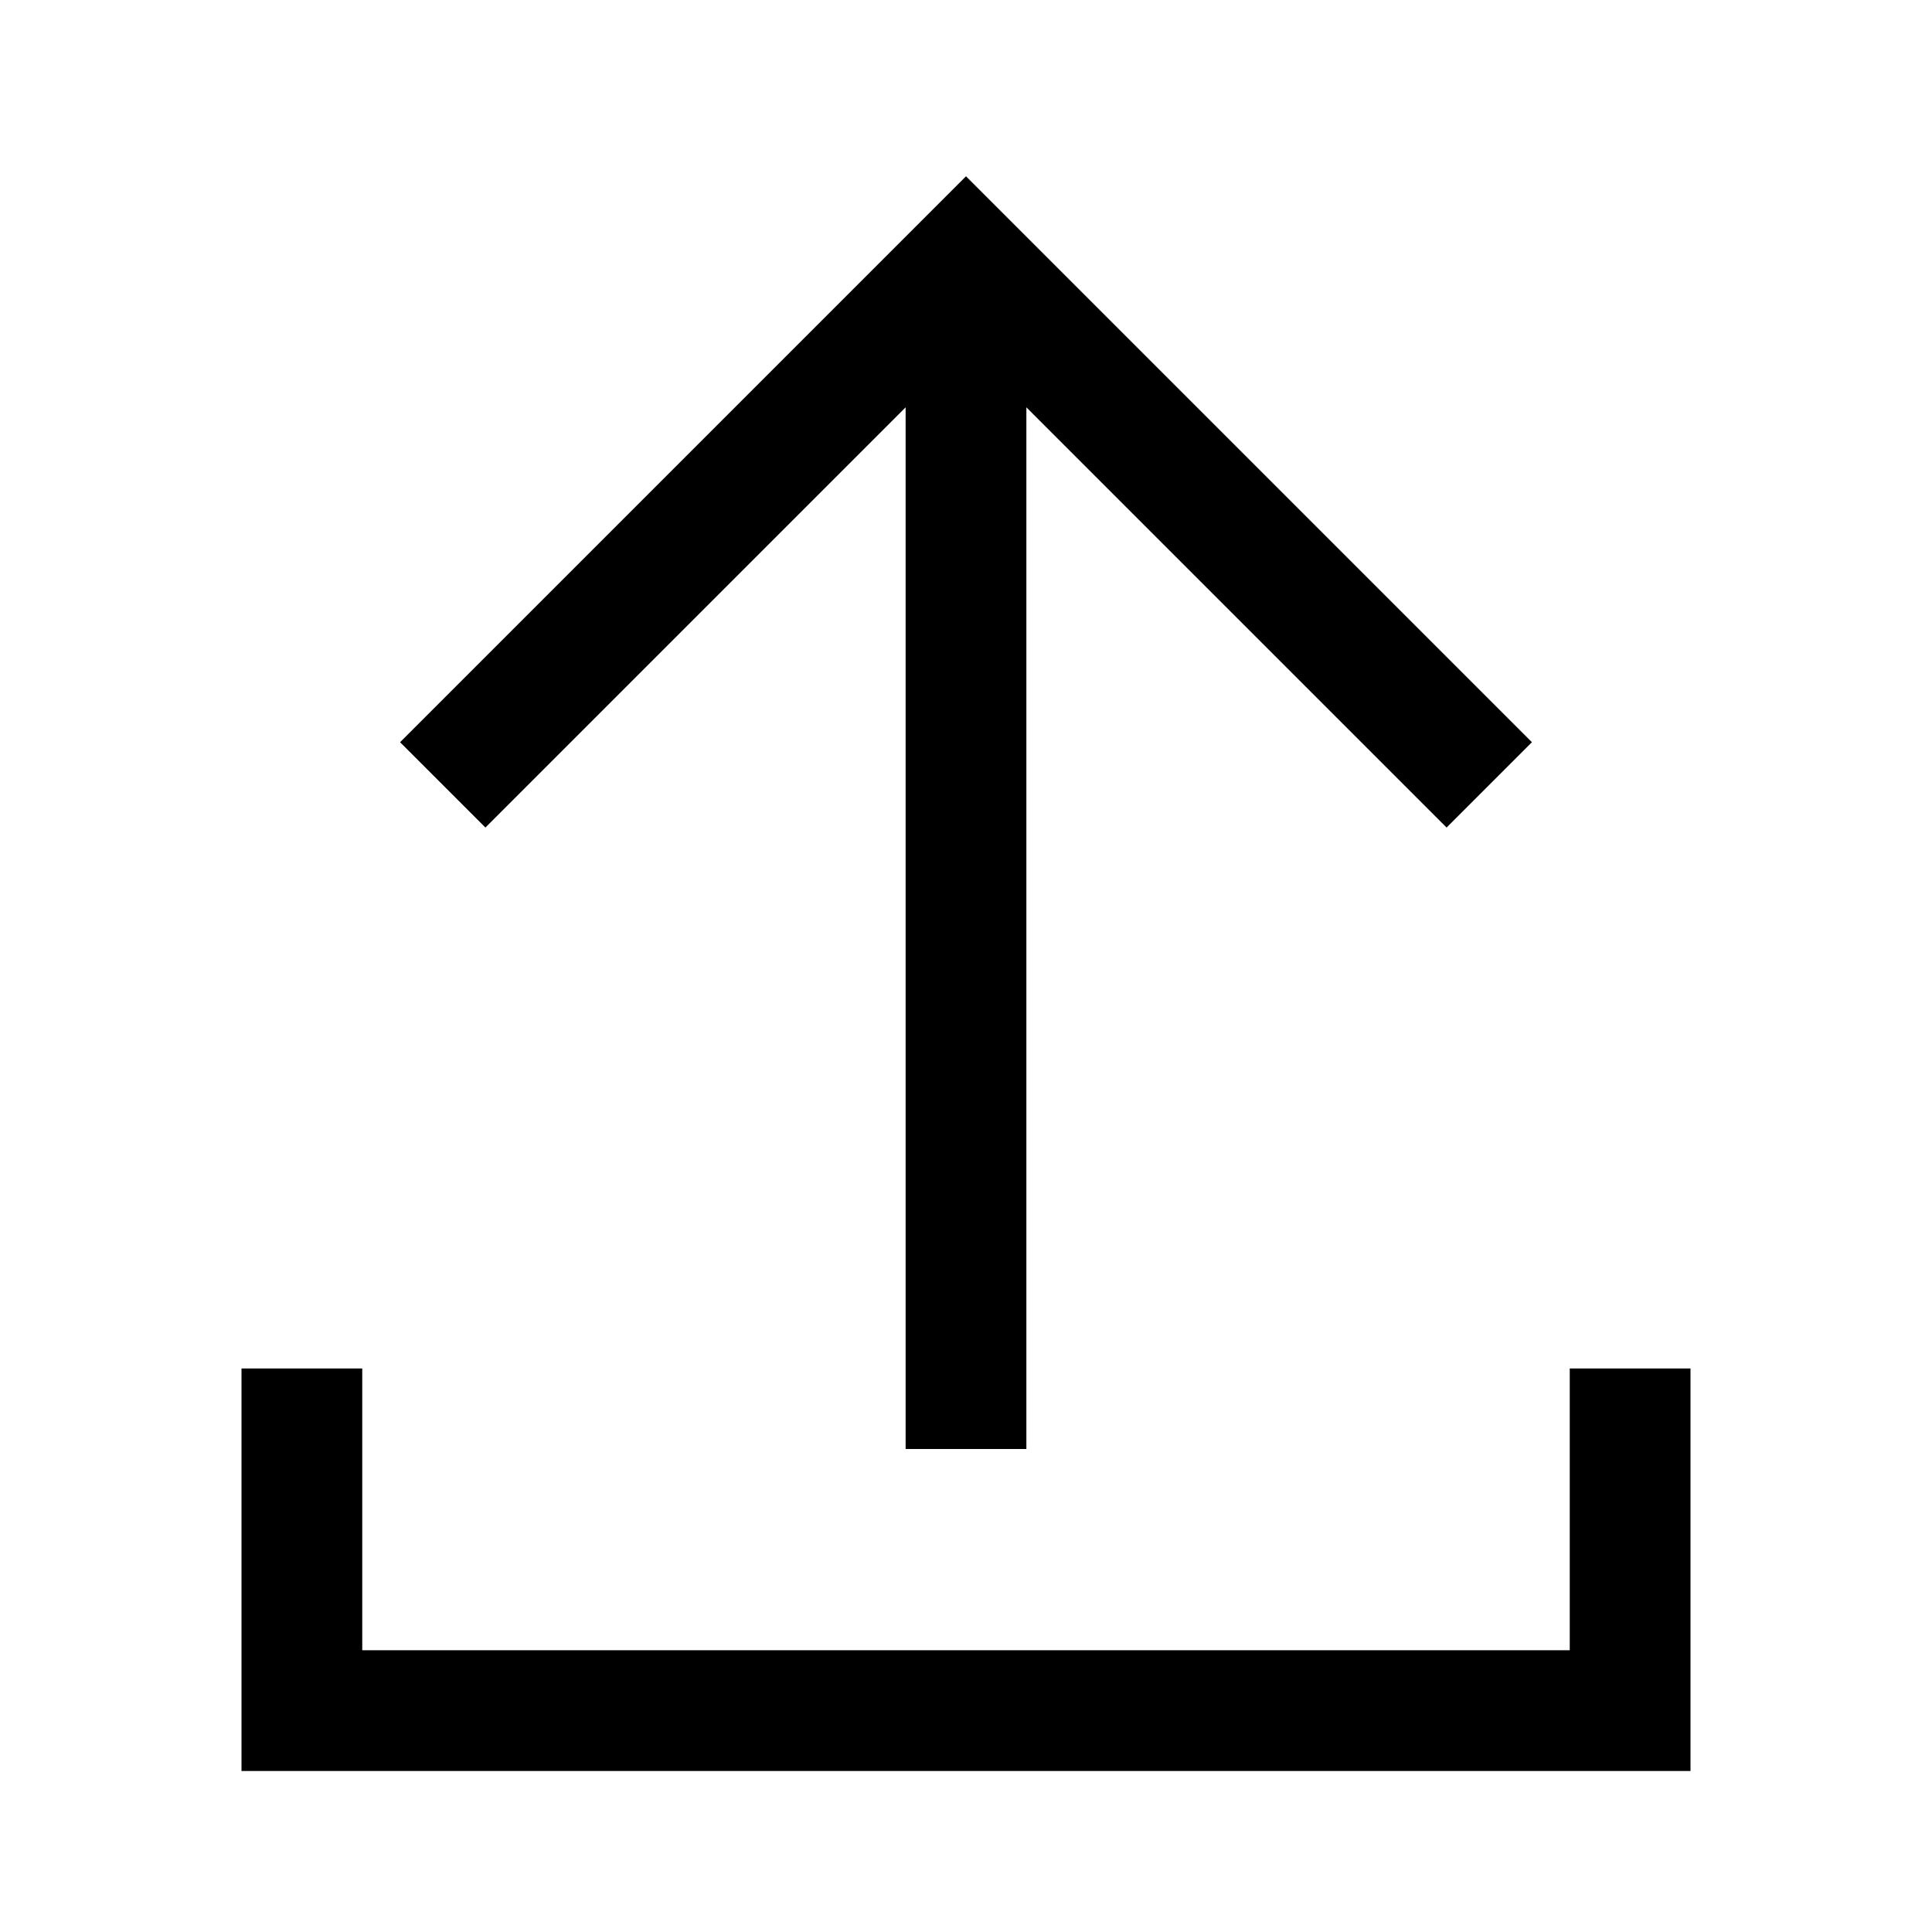
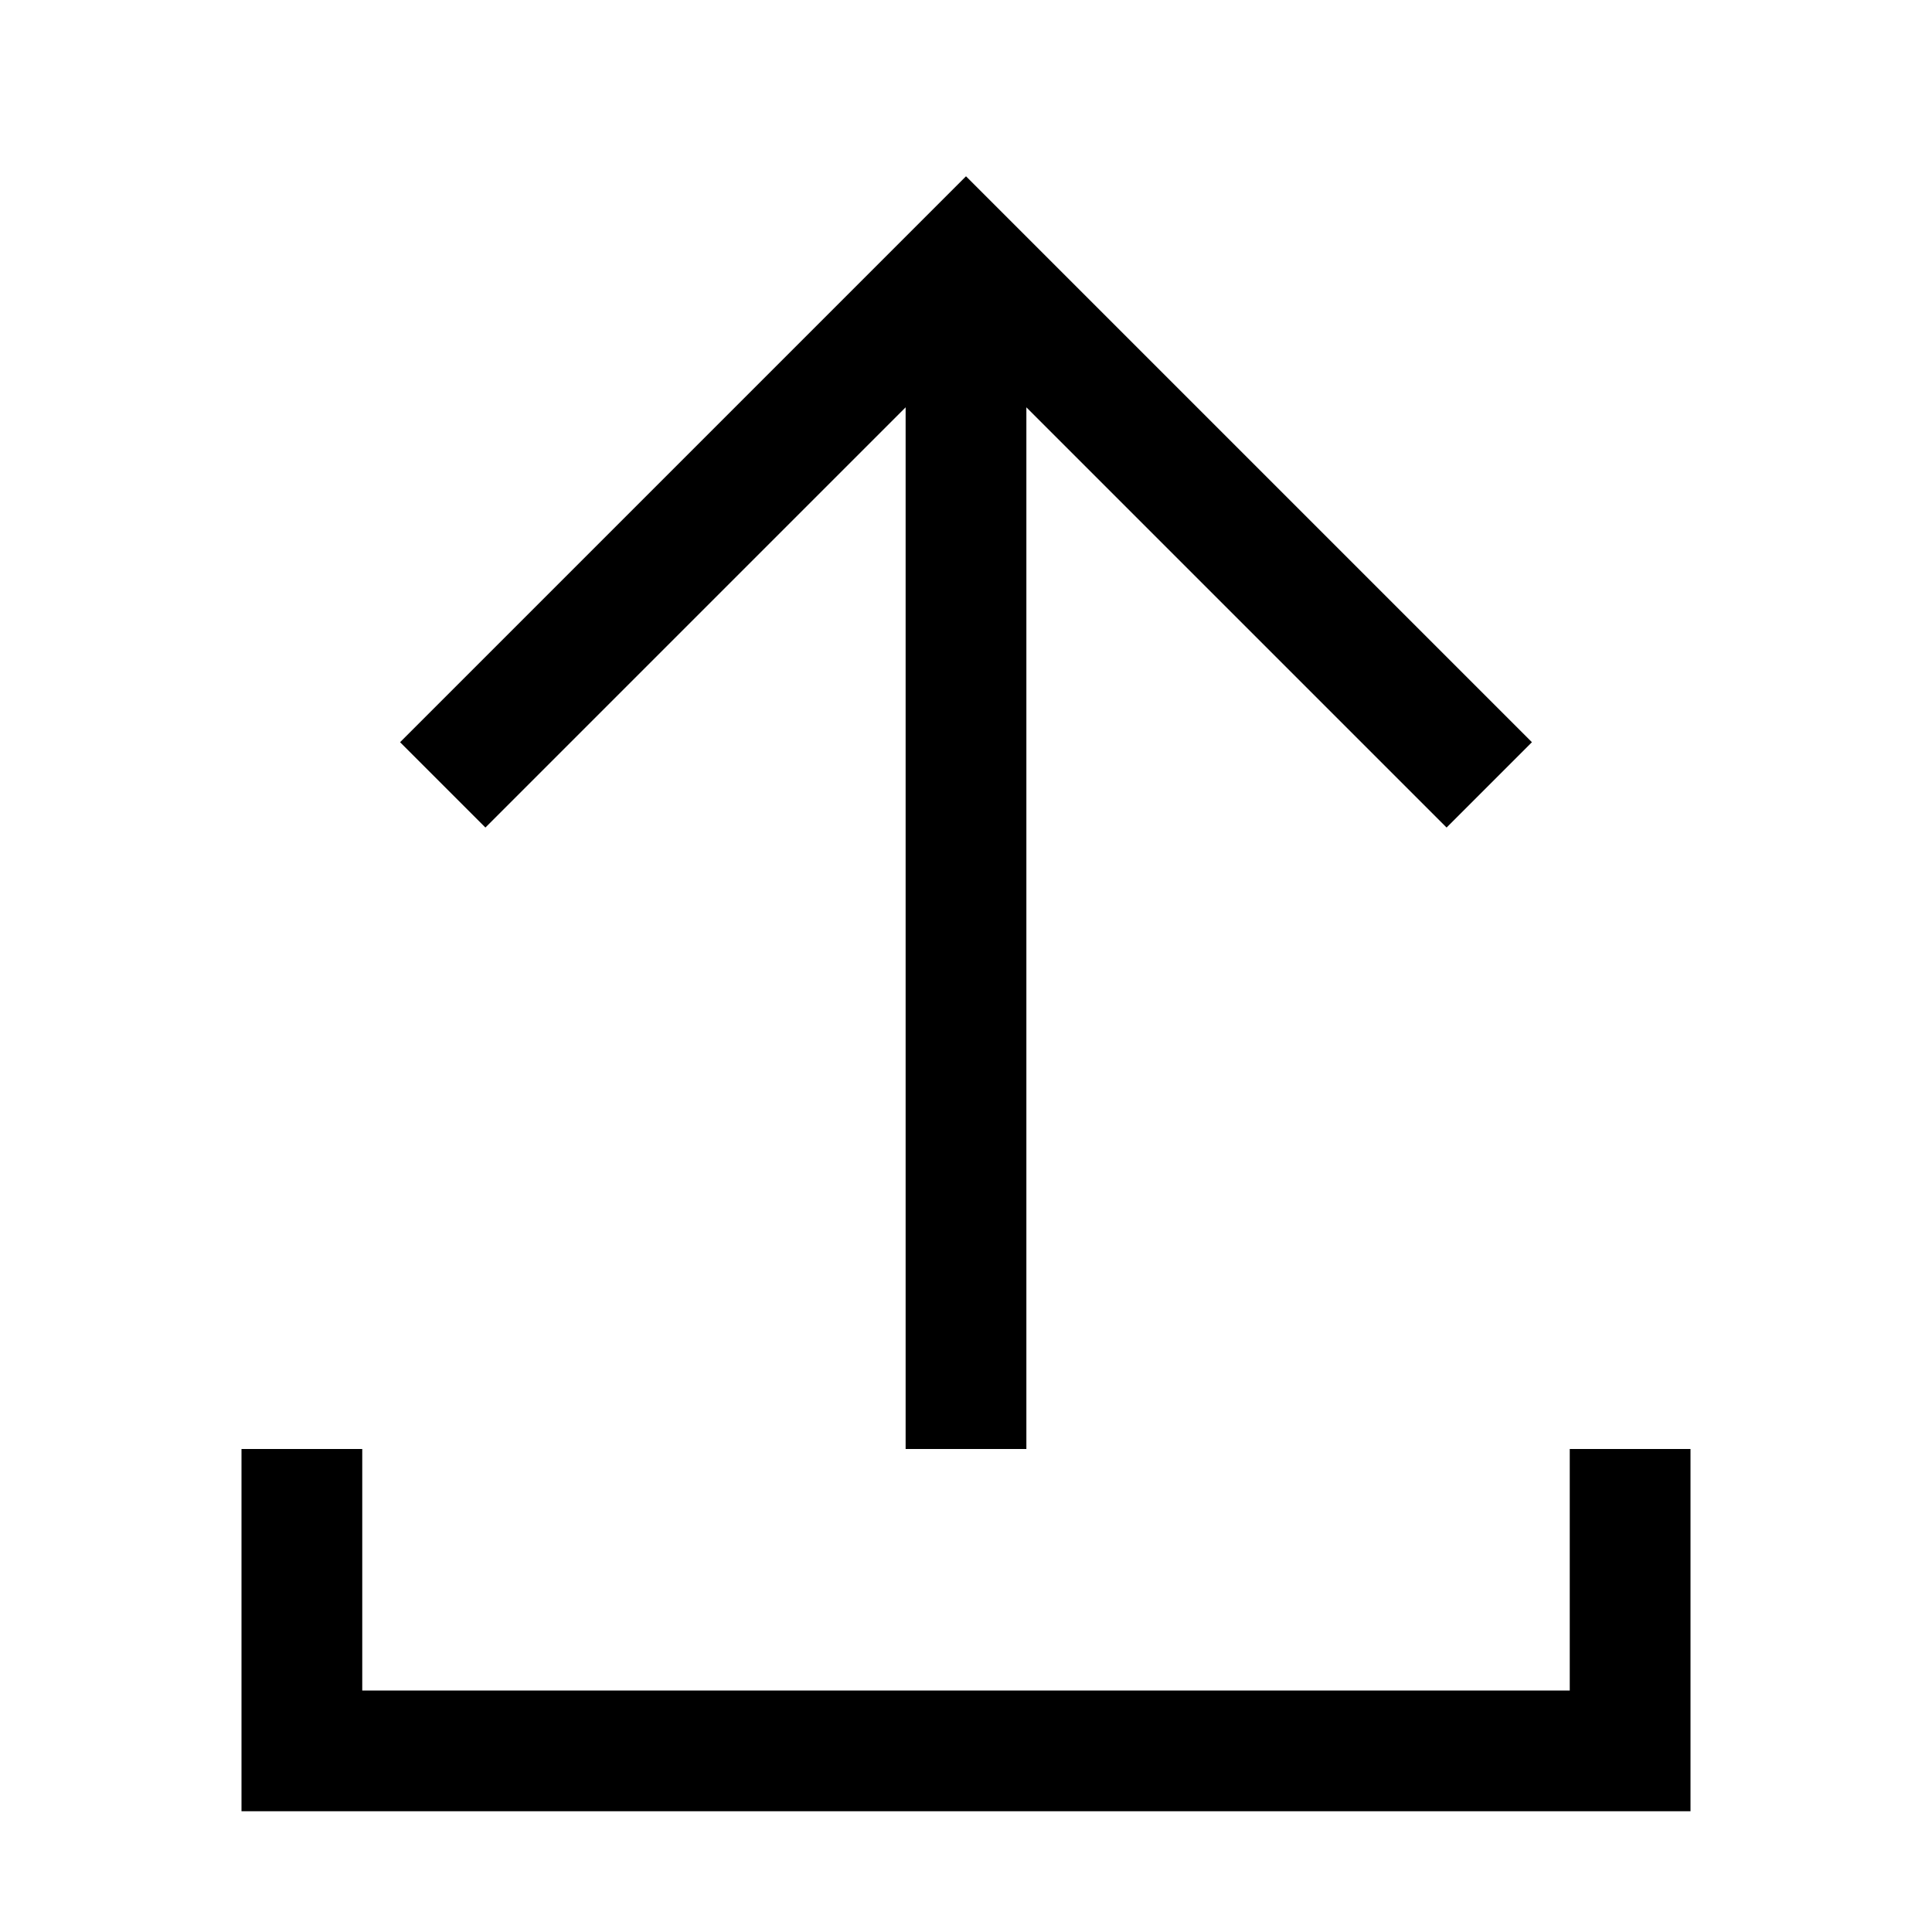
<svg xmlns="http://www.w3.org/2000/svg" viewBox="0 0 24 24">
-   <path fill-rule="evenodd" d="M12.53 2.72L12 2.19l-.53.53-6.5 6.5 1.06 1.06 5.22-5.22V18h1.5V5.06l5.22 5.22 1.06-1.06-6.5-6.5zM3 17v5h18v-5h-1.5v3.5h-15V17H3z" />
+   <path fill-rule="evenodd" d="M12.53 2.72L12 2.19l-.53.53-6.5 6.5 1.06 1.06 5.22-5.22V18h1.5V5.06l5.22 5.22 1.06-1.06-6.5-6.5zM3 18v4.5h18V18h-1.5v3h-15v-3H3z" />
</svg>
